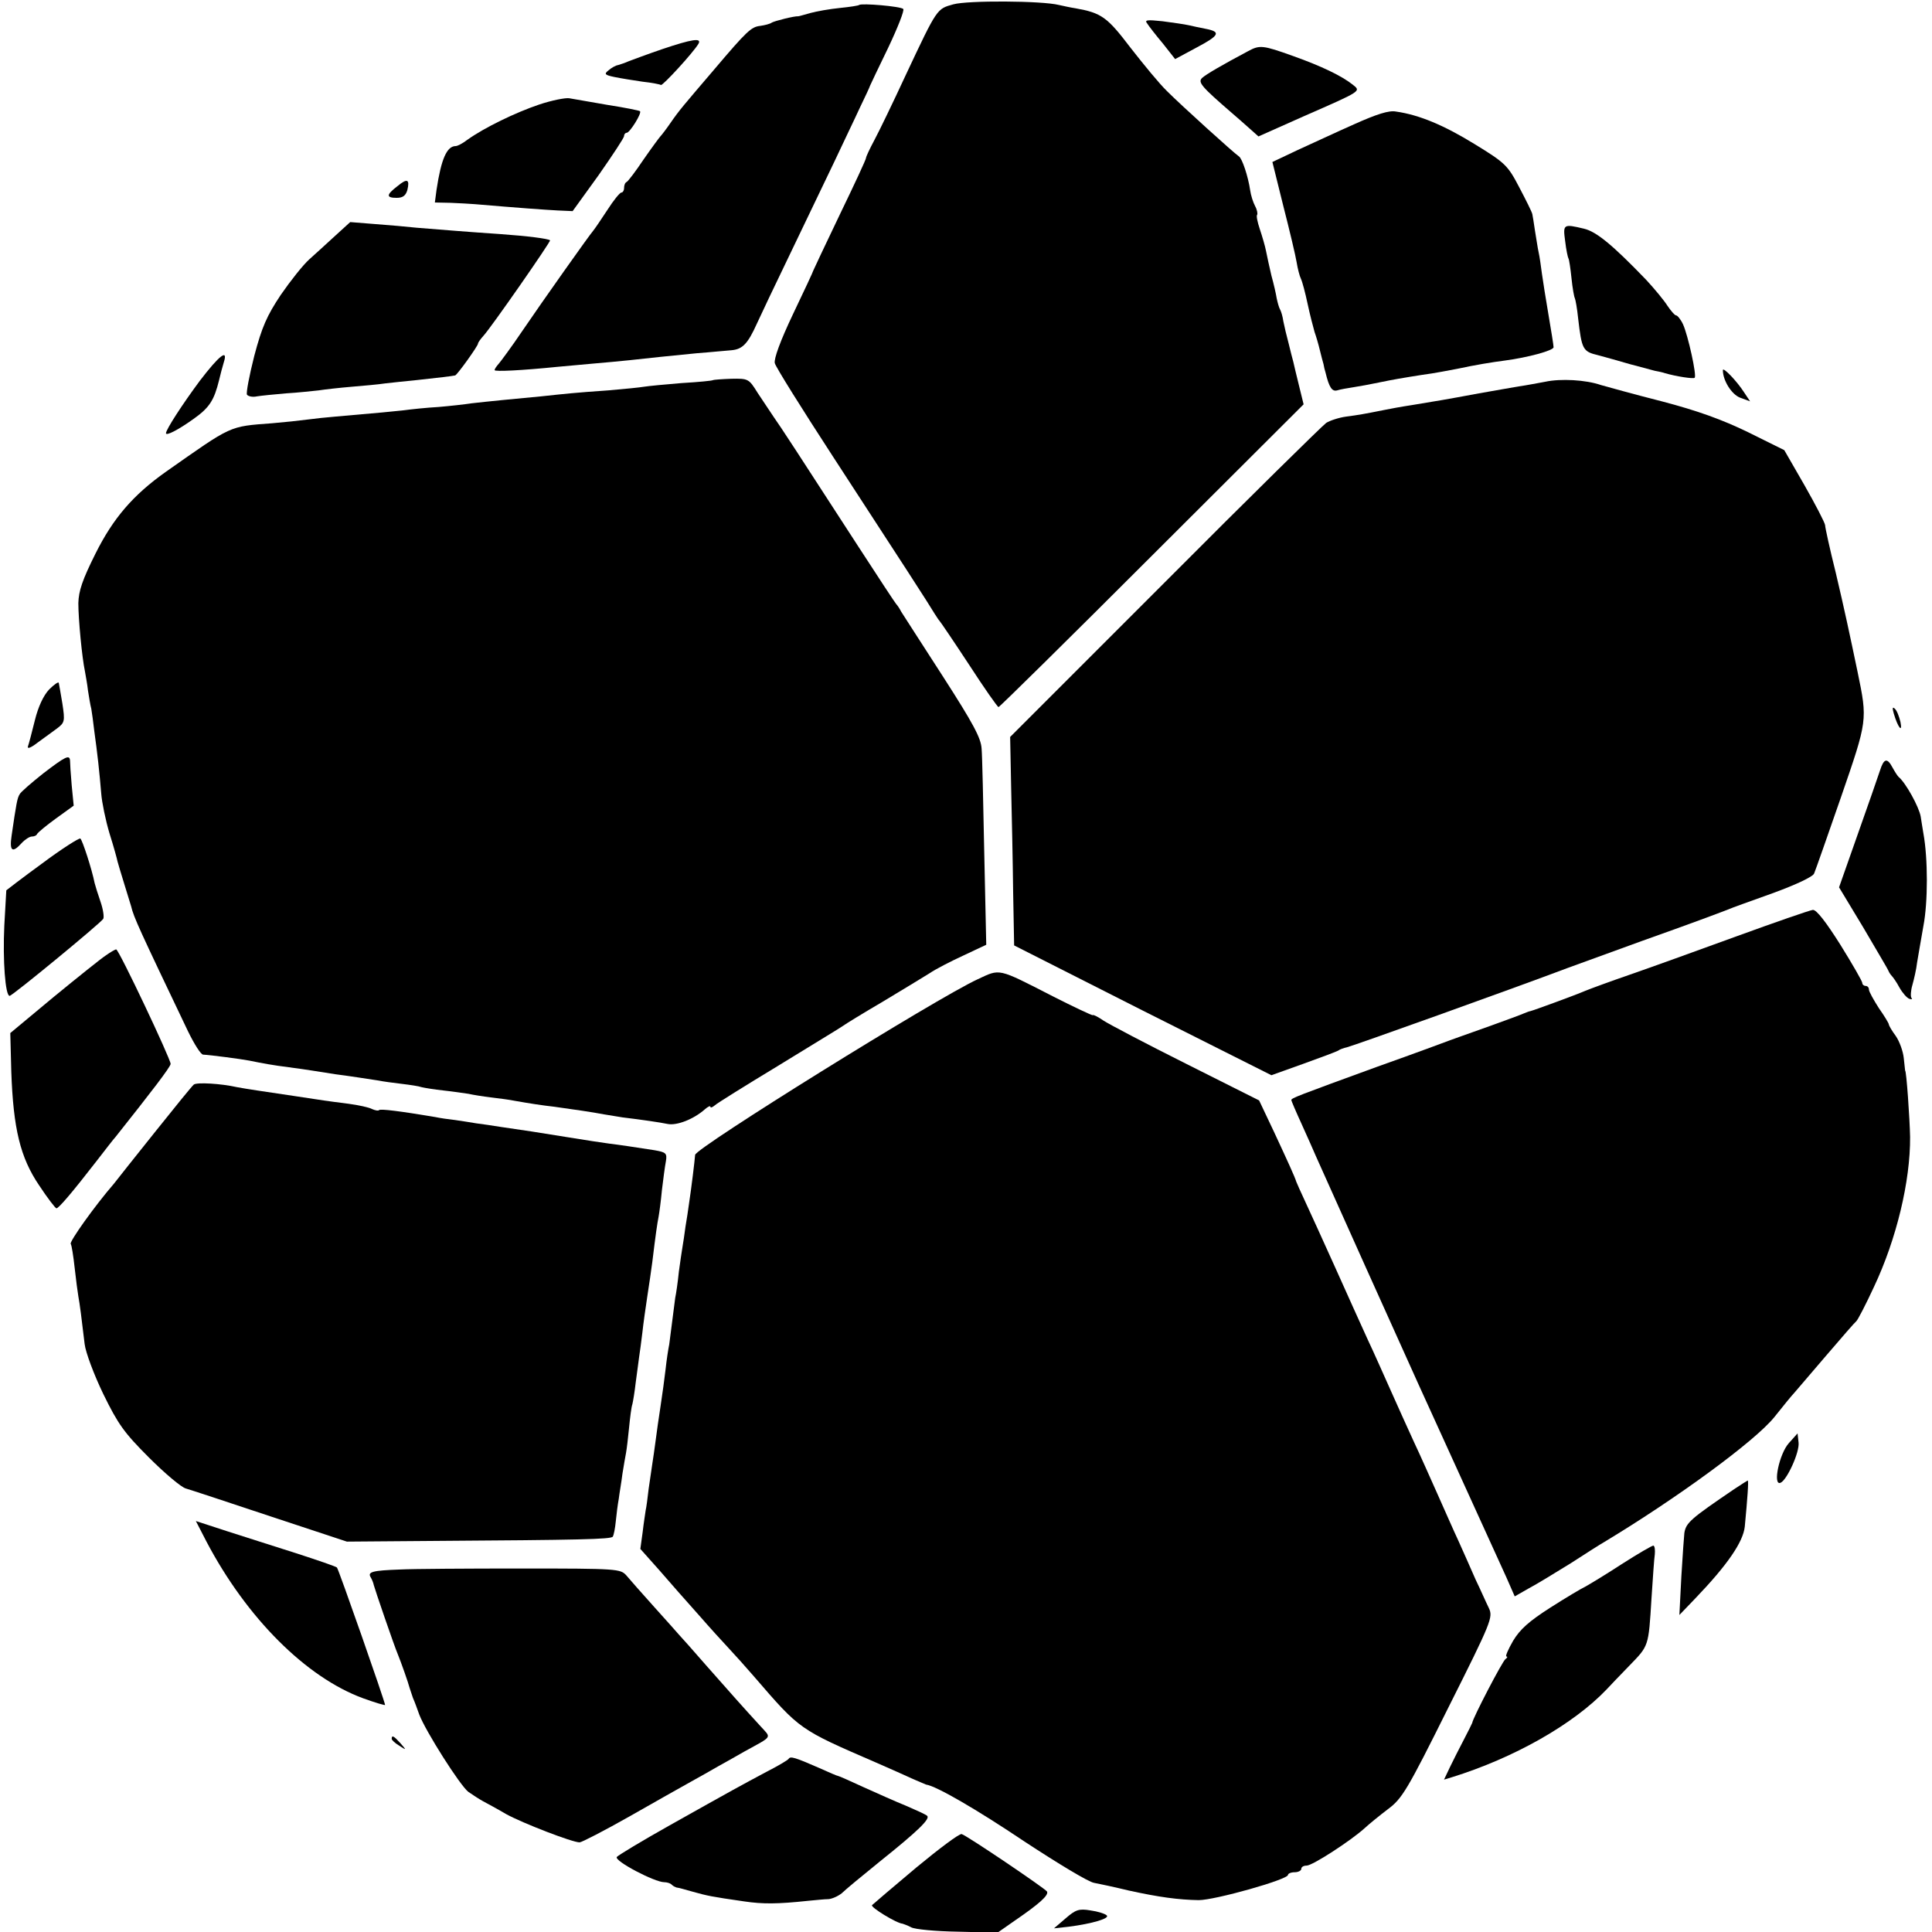
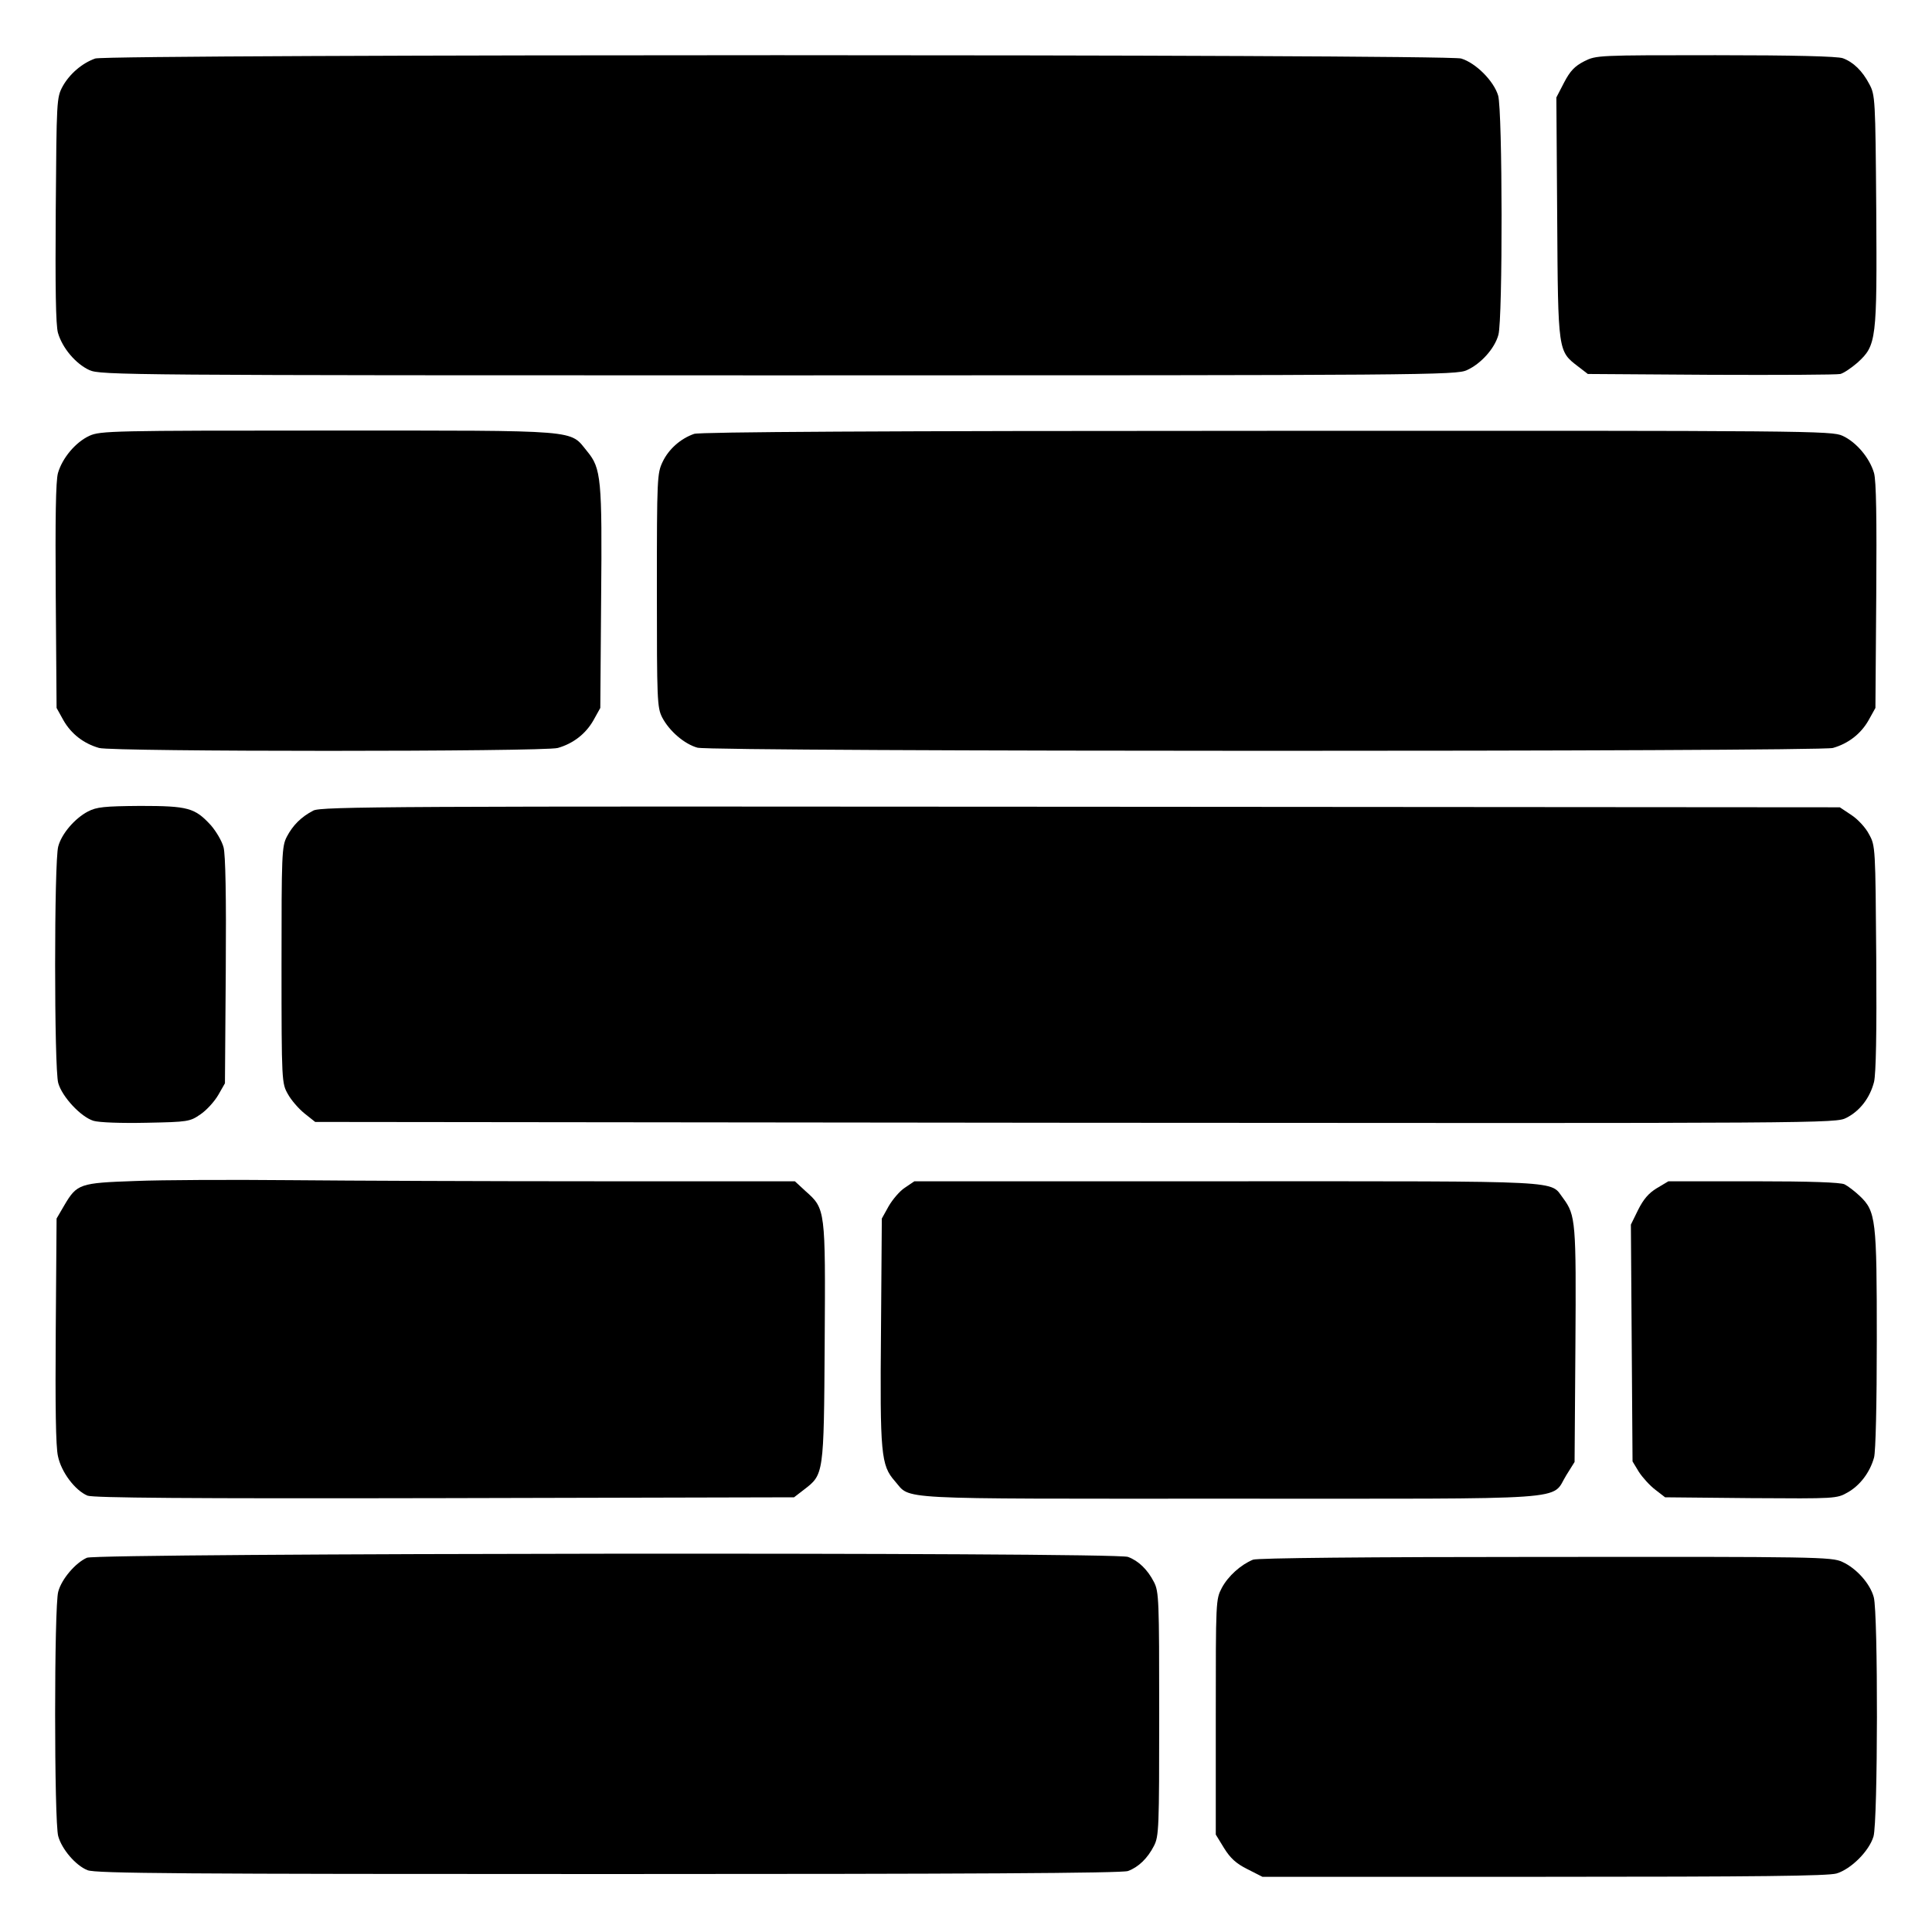
- <svg xmlns="http://www.w3.org/2000/svg" version="1.0" width="582pt" height="582pt" viewBox="0 0 582 582" preserveAspectRatio="xMidYMid meet">
-   <g transform="translate(0,582) scale(0.1,-0.1)" fill="#000000" stroke="none">
-     <path d="M2872 5807 c-50 -14 -48 -10 -143 -212 -38 -82 -81 -171 -95 -197 -14 -26 -25 -50 -25 -53 1 -3 -35 -80 -79 -171 -44 -92 -80 -168 -80 -169 0 -2 -27 -60 -61 -131 -39 -82 -58 -135 -55 -148 3 -12 82 -138 175 -281 202 -310 292 -449 306 -473 6 -9 12 -19 15 -22 3 -3 43 -62 89 -132 46 -71 86 -128 89 -128 3 0 211 205 462 456 l457 456 -14 57 c-8 31 -15 63 -17 71 -2 8 -9 33 -14 55 -6 22 -13 52 -16 67 -2 15 -7 31 -10 36 -3 5 -7 19 -10 33 -2 13 -9 44 -16 69 -6 25 -13 58 -16 73 -3 16 -12 46 -19 67 -7 21 -11 40 -8 43 2 3 0 15 -6 26 -6 11 -13 33 -15 48 -6 41 -24 96 -34 102 -15 10 -173 153 -216 196 -23 22 -72 82 -111 132 -70 92 -87 104 -165 118 -14 2 -36 7 -50 10 -52 13 -275 14 -318 2z" />
-     <path d="M2588 5805 c-2 -2 -28 -6 -58 -9 -30 -3 -70 -10 -88 -15 -18 -5 -35 -10 -37 -10 -12 1 -71 -14 -80 -19 -5 -4 -21 -8 -35 -10 -27 -3 -40 -15 -140 -133 -93 -109 -103 -120 -130 -159 -13 -19 -27 -37 -30 -40 -3 -3 -26 -34 -51 -70 -24 -36 -47 -66 -51 -68 -5 -2 -8 -10 -8 -18 0 -8 -4 -14 -8 -14 -5 0 -24 -24 -42 -52 -19 -29 -38 -57 -43 -63 -13 -15 -151 -210 -215 -304 -31 -46 -63 -89 -69 -96 -7 -8 -13 -16 -13 -20 0 -5 81 -1 190 10 25 2 74 7 110 10 72 6 147 14 200 20 19 2 69 7 110 11 41 3 88 8 104 9 33 3 49 20 76 80 10 22 55 117 100 210 45 94 104 217 132 275 27 58 63 132 78 165 16 33 30 63 31 67 1 3 26 55 55 115 28 59 49 112 45 116 -8 8 -126 18 -133 12z" />
-     <path d="M3456 5749 c5 -8 26 -35 47 -60 l37 -47 65 35 c68 36 74 47 28 56 -16 3 -39 8 -52 11 -13 3 -49 8 -79 12 -47 5 -55 4 -46 -7z" />
-     <path d="M1995 5672 c-44 -15 -89 -32 -100 -36 -11 -5 -26 -10 -33 -12 -7 -1 -20 -8 -29 -16 -14 -11 -11 -14 18 -20 19 -4 57 -10 84 -14 28 -3 53 -8 56 -10 5 -3 97 97 113 124 11 19 -20 14 -109 -16z" />
-     <path d="M3760 5666 c-79 -42 -127 -70 -139 -81 -13 -13 -2 -26 93 -108 12 -10 33 -29 49 -43 l28 -25 137 61 c176 77 172 75 147 95 -34 27 -95 56 -179 86 -92 33 -101 34 -136 15z" />
-     <path d="M1624 5505 c-71 -24 -164 -69 -216 -106 -14 -11 -30 -19 -35 -19 -27 0 -44 -39 -58 -132 l-5 -38 48 -1 c26 -1 58 -3 72 -4 129 -11 212 -17 250 -19 l45 -2 78 108 c42 60 77 113 77 118 0 6 4 10 8 10 9 0 46 59 40 65 -2 2 -46 11 -98 19 -52 9 -104 18 -115 20 -11 2 -52 -6 -91 -19z" />
-     <path d="M4080 5446 c-52 -23 -129 -59 -171 -78 l-76 -36 33 -133 c19 -74 37 -150 40 -169 3 -19 9 -42 13 -50 4 -8 13 -42 20 -75 7 -33 17 -71 21 -85 5 -14 12 -38 16 -55 4 -16 9 -36 11 -42 1 -7 4 -19 6 -25 11 -46 20 -58 35 -54 9 3 33 7 52 10 19 3 46 8 60 11 14 3 34 7 45 9 25 5 98 17 128 21 12 2 47 8 77 14 56 12 105 20 144 25 68 9 146 30 146 40 0 6 -7 49 -15 96 -8 47 -17 103 -20 125 -3 23 -7 52 -10 65 -3 13 -7 42 -11 65 -3 22 -7 45 -8 50 -1 6 -19 42 -39 80 -35 67 -42 74 -135 131 -91 56 -166 88 -237 98 -21 4 -58 -8 -125 -38z" />
-     <path d="M1197 5259 c-34 -26 -34 -35 -2 -35 19 0 27 7 32 23 8 33 0 37 -30 12z" />
-     <path d="M1010 5110 c-25 -23 -60 -55 -78 -71 -19 -17 -57 -65 -86 -107 -42 -63 -57 -97 -80 -184 -15 -59 -25 -112 -22 -117 4 -5 17 -8 30 -5 12 2 52 6 87 9 35 2 80 7 99 9 19 3 64 8 100 11 36 3 81 7 100 10 19 2 62 7 95 10 65 7 107 12 116 14 6 1 69 89 69 96 0 3 7 13 16 23 24 26 204 285 201 288 -5 5 -67 13 -152 19 -90 6 -176 13 -250 19 -27 3 -84 8 -125 11 l-75 6 -45 -41z" />
-     <path d="M4715 5093 c3 -26 8 -49 10 -52 2 -3 6 -30 9 -59 3 -30 8 -57 10 -60 2 -4 7 -31 10 -61 11 -94 14 -100 60 -111 22 -6 66 -18 96 -27 30 -8 64 -17 75 -20 11 -2 25 -5 30 -7 34 -10 87 -18 90 -14 7 6 -20 128 -35 161 -7 15 -17 27 -21 27 -4 0 -15 13 -26 29 -10 16 -39 51 -64 78 -102 106 -150 145 -187 154 -63 15 -64 14 -57 -38z" />
-     <path d="M602 4673 c-52 -70 -102 -147 -102 -158 0 -9 37 10 83 43 48 34 62 56 77 117 4 17 10 40 14 53 14 43 -13 22 -72 -55z" />
-     <path d="M5190 4705 c0 -31 26 -73 52 -83 l30 -11 -18 27 c-21 33 -64 78 -64 67z" />
-     <path d="M2148 4675 c-2 -2 -44 -6 -95 -9 -50 -4 -101 -9 -113 -11 -11 -2 -60 -7 -108 -11 -101 -7 -127 -10 -202 -18 -30 -3 -82 -8 -115 -11 -33 -3 -76 -8 -95 -10 -19 -3 -64 -8 -99 -11 -36 -2 -83 -7 -105 -10 -37 -4 -67 -7 -206 -19 -25 -2 -63 -6 -85 -9 -22 -3 -69 -8 -105 -11 -132 -10 -119 -5 -320 -146 -99 -70 -159 -140 -212 -246 -40 -80 -51 -113 -52 -150 0 -48 11 -164 20 -206 2 -12 7 -38 9 -57 3 -19 7 -44 10 -55 2 -11 6 -41 9 -67 4 -27 9 -69 12 -95 3 -27 7 -69 9 -94 2 -26 13 -80 25 -120 13 -41 23 -78 24 -84 1 -5 11 -37 21 -70 10 -33 19 -62 20 -65 8 -34 25 -70 171 -376 19 -39 39 -71 46 -71 21 -1 113 -13 139 -18 39 -8 71 -14 119 -20 25 -3 56 -8 70 -10 14 -2 45 -7 70 -11 54 -7 96 -14 130 -19 14 -3 45 -7 70 -10 25 -3 52 -7 60 -10 8 -2 38 -7 66 -10 28 -3 61 -8 75 -10 13 -3 44 -8 69 -11 25 -3 56 -7 70 -10 45 -8 84 -14 120 -18 58 -8 113 -16 150 -23 19 -3 44 -7 55 -9 58 -7 113 -15 137 -20 27 -5 77 14 111 44 9 8 17 12 17 8 0 -4 6 -2 13 4 6 6 93 60 192 120 99 61 187 114 195 120 8 6 62 39 120 73 58 35 121 73 140 85 19 13 66 37 103 54 l68 32 -6 276 c-3 151 -6 293 -8 315 -2 32 -25 75 -117 218 -63 97 -119 185 -125 194 -5 10 -12 20 -15 23 -3 3 -53 79 -112 170 -184 284 -236 364 -258 395 -11 17 -33 49 -48 72 -26 42 -28 43 -79 42 -29 -1 -54 -3 -55 -4z" />
-     <path d="M4655 4670 c-22 -4 -58 -11 -80 -14 -22 -4 -76 -13 -120 -21 -102 -19 -127 -23 -200 -35 -33 -5 -71 -12 -85 -15 -60 -12 -77 -15 -115 -20 -22 -3 -49 -12 -60 -19 -11 -8 -230 -223 -486 -480 l-466 -466 3 -152 c2 -84 5 -226 6 -315 l3 -161 387 -196 388 -195 95 34 c53 19 101 37 106 40 5 4 17 8 26 10 18 4 490 173 668 240 50 18 149 54 220 80 152 54 232 84 260 95 11 5 73 27 137 50 68 25 120 49 123 59 4 9 40 112 81 230 80 232 80 231 50 376 -24 115 -40 190 -66 300 -18 72 -32 136 -32 143 -1 8 -29 62 -62 120 l-61 106 -109 54 c-78 38 -153 65 -260 93 -83 21 -165 44 -183 49 -46 16 -122 20 -168 10z" />
-     <path d="M148 3743 c-17 -18 -33 -52 -43 -93 -9 -36 -18 -71 -21 -79 -2 -8 10 -3 28 11 18 13 45 33 59 43 24 18 25 22 17 75 -5 30 -10 59 -11 63 -1 4 -14 -5 -29 -20z" />
-     <path d="M5705 3670 c12 -41 27 -60 20 -25 -4 17 -11 35 -17 40 -7 7 -8 2 -3 -15z" />
-     <path d="M130 3490 c-35 -28 -68 -56 -71 -63 -7 -11 -10 -28 -24 -124 -7 -47 2 -54 30 -23 10 11 24 20 31 20 7 0 14 3 16 8 2 4 27 25 56 46 l54 39 -6 61 c-3 34 -5 67 -5 74 -1 20 -13 14 -81 -38z" />
-     <path d="M5663 3498 c-6 -18 -36 -105 -67 -192 l-56 -159 73 -121 c39 -67 74 -125 76 -131 2 -5 7 -12 10 -15 3 -3 14 -18 23 -35 9 -16 22 -31 30 -34 7 -2 10 -1 6 3 -3 4 -2 22 3 39 5 18 12 48 14 67 3 19 12 69 19 110 14 72 14 204 0 280 -3 19 -7 42 -8 50 -5 29 -45 102 -67 120 -3 3 -11 15 -18 28 -16 30 -26 28 -38 -10z" />
-     <path d="M127 3219 c-59 -43 -107 -80 -108 -81 0 -2 -3 -49 -6 -106 -5 -105 3 -212 16 -212 8 0 273 218 282 232 3 5 0 28 -8 51 -8 23 -16 49 -18 57 -8 41 -37 130 -43 134 -4 2 -56 -31 -115 -75z" />
-     <path d="M5230 2999 c-118 -43 -262 -95 -320 -115 -58 -20 -118 -42 -135 -49 -30 -13 -156 -59 -165 -61 -3 0 -12 -4 -20 -7 -15 -7 -177 -65 -195 -71 -5 -2 -17 -6 -25 -9 -8 -3 -107 -40 -220 -80 -244 -89 -260 -95 -260 -101 0 -2 14 -35 31 -72 17 -38 37 -82 44 -99 18 -41 277 -617 308 -685 22 -48 189 -415 265 -582 l25 -57 42 24 c23 12 80 47 127 76 46 30 92 59 101 64 219 132 454 304 512 376 27 34 54 67 60 73 5 6 48 56 95 111 47 55 88 102 92 105 4 3 28 49 53 103 68 144 110 319 109 452 -1 54 -11 200 -15 200 0 0 -2 17 -4 37 -2 21 -13 51 -24 67 -12 16 -21 32 -21 35 0 3 -13 25 -30 49 -16 25 -30 50 -30 56 0 6 -4 11 -10 11 -5 0 -10 4 -10 9 0 5 -30 57 -66 115 -43 68 -72 106 -83 105 -9 -1 -113 -37 -231 -80z" />
-     <path d="M319 2942 c-14 -9 -85 -66 -157 -125 l-131 -109 3 -116 c6 -172 27 -259 84 -343 25 -38 49 -69 52 -69 7 0 50 51 119 140 28 36 54 70 59 75 108 136 165 210 166 220 1 13 -156 345 -164 345 -3 0 -17 -8 -31 -18z" />
-     <path d="M2945 2870 c-122 -56 -851 -509 -851 -529 -1 -15 -11 -99 -19 -151 -2 -14 -6 -43 -10 -65 -3 -23 -7 -50 -9 -61 -2 -12 -7 -45 -11 -75 -3 -30 -8 -65 -11 -79 -2 -14 -6 -45 -9 -70 -3 -25 -7 -56 -9 -70 -3 -14 -8 -47 -11 -75 -3 -27 -10 -77 -15 -110 -5 -33 -12 -80 -15 -105 -3 -25 -8 -56 -10 -70 -2 -14 -7 -47 -11 -75 -3 -27 -7 -57 -9 -65 -1 -8 -6 -38 -9 -65 l-7 -51 57 -64 c31 -36 84 -96 118 -134 34 -39 75 -84 91 -101 17 -18 51 -56 77 -86 139 -161 135 -158 368 -259 41 -18 91 -40 110 -49 19 -8 37 -16 40 -17 30 -4 151 -74 297 -172 99 -65 193 -122 209 -124 16 -3 63 -13 104 -23 91 -20 150 -28 211 -29 49 0 269 62 269 76 0 4 9 8 20 8 11 0 20 5 20 10 0 6 7 10 16 10 18 0 133 75 174 112 14 13 46 39 71 58 43 32 58 57 182 306 131 261 135 272 122 300 -8 16 -25 55 -40 86 -14 32 -37 84 -51 115 -15 32 -43 96 -64 143 -21 47 -52 117 -70 155 -18 39 -49 108 -70 155 -21 47 -52 117 -70 155 -18 39 -61 135 -97 215 -36 80 -77 170 -91 200 -14 30 -26 57 -27 60 -4 14 -27 64 -67 150 l-45 95 -219 110 c-120 60 -232 119 -249 130 -16 11 -31 19 -33 17 -1 -2 -56 24 -121 57 -168 86 -157 83 -226 51z" />
-     <path d="M584 2553 c-6 -5 -58 -69 -117 -143 -59 -74 -115 -144 -124 -156 -58 -67 -134 -174 -130 -181 3 -4 8 -37 12 -73 4 -36 9 -74 11 -85 4 -21 10 -67 19 -144 3 -25 28 -92 56 -150 45 -92 63 -117 138 -192 48 -48 98 -90 111 -93 14 -4 129 -42 255 -84 l230 -76 255 2 c449 3 541 5 546 13 3 5 7 25 9 46 2 21 6 52 9 68 2 17 8 50 11 75 4 25 9 54 11 64 2 11 6 44 9 75 3 31 7 63 10 71 2 8 7 38 10 65 4 28 8 61 10 75 2 14 7 48 10 75 3 28 10 77 15 110 5 33 12 79 15 103 10 83 15 117 19 137 2 11 7 47 10 80 4 33 9 72 12 87 4 24 0 27 -34 33 -58 9 -104 16 -137 20 -16 2 -75 11 -130 20 -100 16 -111 18 -195 30 -25 4 -58 9 -75 11 -16 3 -45 7 -64 10 -19 2 -46 6 -60 9 -107 18 -164 25 -169 21 -2 -3 -12 -1 -21 3 -9 5 -41 12 -71 16 -30 4 -64 8 -75 10 -25 4 -147 22 -200 30 -22 3 -49 8 -61 10 -49 11 -120 15 -130 8z" />
-     <path d="M5389 1473 c-29 -32 -49 -128 -26 -120 19 6 59 93 55 122 l-3 27 -26 -29z" />
-     <path d="M5224 1334 c-131 -89 -145 -101 -150 -132 -1 -7 -5 -65 -9 -130 l-6 -117 48 50 c97 101 144 170 149 216 8 84 12 139 9 139 -1 0 -20 -12 -41 -26z" />
-     <path d="M622 1176 c121 -230 300 -409 472 -472 36 -13 66 -22 66 -20 0 9 -140 409 -145 414 -3 3 -58 22 -123 43 -64 20 -159 51 -210 67 l-92 30 32 -62z" />
-     <path d="M4885 1108 c-49 -32 -99 -62 -110 -68 -11 -5 -58 -33 -105 -63 -64 -41 -91 -65 -112 -100 -15 -26 -24 -47 -20 -47 4 0 3 -4 -3 -8 -9 -6 -99 -179 -100 -192 -1 -3 -12 -25 -25 -50 -13 -25 -32 -62 -42 -83 l-18 -38 23 7 c187 58 366 159 467 265 8 9 39 41 68 71 59 61 58 56 67 203 4 61 8 120 10 133 1 12 0 24 -4 26 -3 1 -46 -24 -96 -56z" />
-     <path d="M1205 1092 c-83 -3 -99 -7 -88 -24 4 -7 8 -17 9 -23 3 -12 61 -182 73 -210 9 -22 31 -84 35 -100 2 -5 6 -19 10 -30 5 -11 13 -33 19 -50 19 -50 123 -214 148 -233 13 -9 33 -22 44 -28 11 -6 43 -23 70 -39 49 -27 199 -85 221 -85 6 0 74 35 150 78 77 44 159 90 184 104 25 14 63 35 85 48 22 12 57 32 78 44 87 48 81 39 47 77 -55 60 -84 93 -160 179 -41 47 -79 90 -85 96 -5 6 -39 44 -75 84 -36 40 -73 82 -83 94 -18 20 -26 21 -315 21 -164 0 -328 -1 -367 -3z" />
-     <path d="M1180 582 c0 -4 10 -13 23 -21 22 -14 22 -14 3 8 -20 22 -26 25 -26 13z" />
-     <path d="M2376 522 c-2 -4 -33 -22 -68 -40 -75 -40 -99 -53 -293 -162 -82 -46 -153 -89 -157 -94 -8 -12 114 -76 143 -76 8 0 19 -3 23 -8 4 -4 11 -7 14 -8 4 0 26 -6 50 -13 44 -12 51 -14 155 -29 55 -8 98 -8 192 2 22 2 49 5 61 5 11 1 29 9 40 18 10 10 62 53 114 95 115 92 153 129 143 138 -4 4 -33 17 -63 30 -30 12 -88 38 -128 56 -41 19 -75 34 -77 34 -3 0 -28 11 -57 24 -73 32 -87 36 -92 28z" />
-     <path d="M2760 194 c-69 -58 -129 -109 -133 -113 -6 -6 74 -55 92 -56 3 -1 15 -5 26 -11 11 -6 74 -12 140 -13 l120 -3 53 37 c73 50 102 76 96 87 -7 10 -239 167 -257 173 -7 2 -68 -44 -137 -101z" />
-     <path d="M3210 41 l-35 -30 45 5 c70 9 124 25 114 34 -5 5 -27 12 -49 15 -35 6 -45 2 -75 -24z" />
+ <svg xmlns="http://www.w3.org/2000/svg" version="1.0" width="700pt" height="700pt" viewBox="0 0 700 700" preserveAspectRatio="xMidYMid meet">
+   <g transform="translate(0,700) scale(0.1,-0.1)" fill="#000000" stroke="none">
+     <path d="M345 6788 c-48 -17 -93 -56 -118 -101 -22 -41 -22 -50 -25 -447 -2 -283 0 -417 8 -446 16 -55 64 -112 114 -135 40 -18 129 -19 2496 -19 2353 0 2457 1 2495 19 51 23 101 79 114 128 16 57 15 814 -1 867 -16 53 -81 118 -134 134 -55 16 -4902 16 -4949 0z" />
+     <path d="M5740 6778 c-35 -18 -51 -35 -73 -77 l-28 -54 3 -436 c3 -488 3 -483 76 -539 l35 -27 446 -3 c245 -1 456 0 469 3 12 3 40 22 62 41 69 63 71 81 68 556 -3 401 -4 414 -25 453 -25 48 -58 80 -96 94 -19 7 -179 11 -461 11 -428 0 -432 0 -476 -22z" />
+     <path d="M324 5421 c-50 -23 -98 -80 -114 -135 -8 -29 -10 -163 -8 -446 l3 -405 25 -45 c28 -49 73 -84 129 -100 49 -14 1613 -14 1662 0 56 16 101 51 129 100 l25 45 3 395 c4 436 0 473 -50 534 -66 80 -10 76 -938 76 -781 0 -827 -1 -866 -19z" />
+     <path d="M2515 5428 c-49 -17 -92 -55 -114 -101 -20 -42 -21 -57 -21 -466 0 -398 1 -424 19 -460 26 -50 81 -97 128 -110 52 -15 4063 -15 4114 -1 56 16 101 51 129 100 l25 45 3 405 c2 283 0 417 -8 446 -16 55 -64 112 -114 135 -39 18 -117 19 -2086 18 -1399 0 -2054 -4 -2075 -11z" />
+     <path d="M319 4060 c-48 -25 -96 -81 -108 -127 -15 -52 -15 -805 0 -857 14 -50 82 -123 128 -137 21 -6 99 -9 192 -7 151 3 157 4 196 31 22 15 50 46 64 70 l24 42 3 407 c2 273 -1 421 -8 448 -6 23 -27 58 -46 80 -58 63 -82 70 -256 70 -131 -1 -158 -4 -189 -20z" />
+     <path d="M1135 4063 c-44 -23 -74 -53 -96 -95 -18 -35 -19 -64 -19 -465 0 -424 1 -428 23 -467 12 -22 39 -53 60 -70 l39 -31 2754 -3 c2736 -2 2755 -2 2794 18 49 25 85 72 100 130 7 31 10 174 8 450 -3 399 -3 406 -26 447 -12 24 -41 55 -64 70 l-42 28 -2750 2 c-2494 2 -2754 1 -2781 -14z" />
+     <path d="M490 2721 c-201 -7 -211 -10 -257 -88 l-28 -48 -3 -405 c-2 -274 0 -422 8 -456 12 -58 62 -124 107 -143 21 -8 356 -11 1294 -9 l1266 3 35 27 c73 56 73 52 76 533 3 484 3 485 -69 549 l-39 36 -718 0 c-395 0 -894 2 -1108 4 -214 2 -468 1 -564 -3z" />
+     <path d="M3279 2697 c-19 -12 -45 -43 -59 -67 l-25 -45 -3 -405 c-4 -449 0 -489 50 -546 61 -69 -28 -64 1210 -64 1275 0 1165 -8 1223 85 l30 48 3 421 c3 448 1 473 -44 534 -51 66 33 62 -1217 62 l-1134 0 -34 -23z" />
+     <path d="M6003 2695 c-30 -18 -49 -41 -68 -79 l-26 -53 3 -429 3 -429 23 -38 c13 -20 40 -50 60 -65 l35 -27 311 -3 c307 -2 311 -2 351 21 44 25 80 72 95 126 6 21 10 196 10 427 0 436 -3 465 -62 521 -18 17 -43 36 -55 42 -15 7 -122 11 -330 11 l-308 0 -42 -25z" />
+     <path d="M315 1356 c-41 -18 -92 -77 -104 -123 -15 -51 -15 -835 0 -886 13 -47 63 -106 106 -123 27 -12 352 -14 1887 -14 1289 0 1863 3 1883 11 38 14 71 46 94 91 18 35 19 64 19 478 0 414 -1 443 -19 478 -23 45 -56 77 -94 91 -46 18 -3733 14 -3772 -3z" />
+     <path d="M4540 1349 c-44 -18 -90 -59 -113 -102 -22 -42 -22 -46 -22 -468 l0 -426 30 -49 c23 -37 44 -56 84 -76 l55 -28 1019 0 c778 0 1029 3 1061 12 53 16 118 81 134 134 16 53 17 810 1 867 -13 49 -63 105 -114 128 -38 18 -95 19 -1075 18 -656 0 -1044 -4 -1060 -10z" />
  </g>
</svg>
